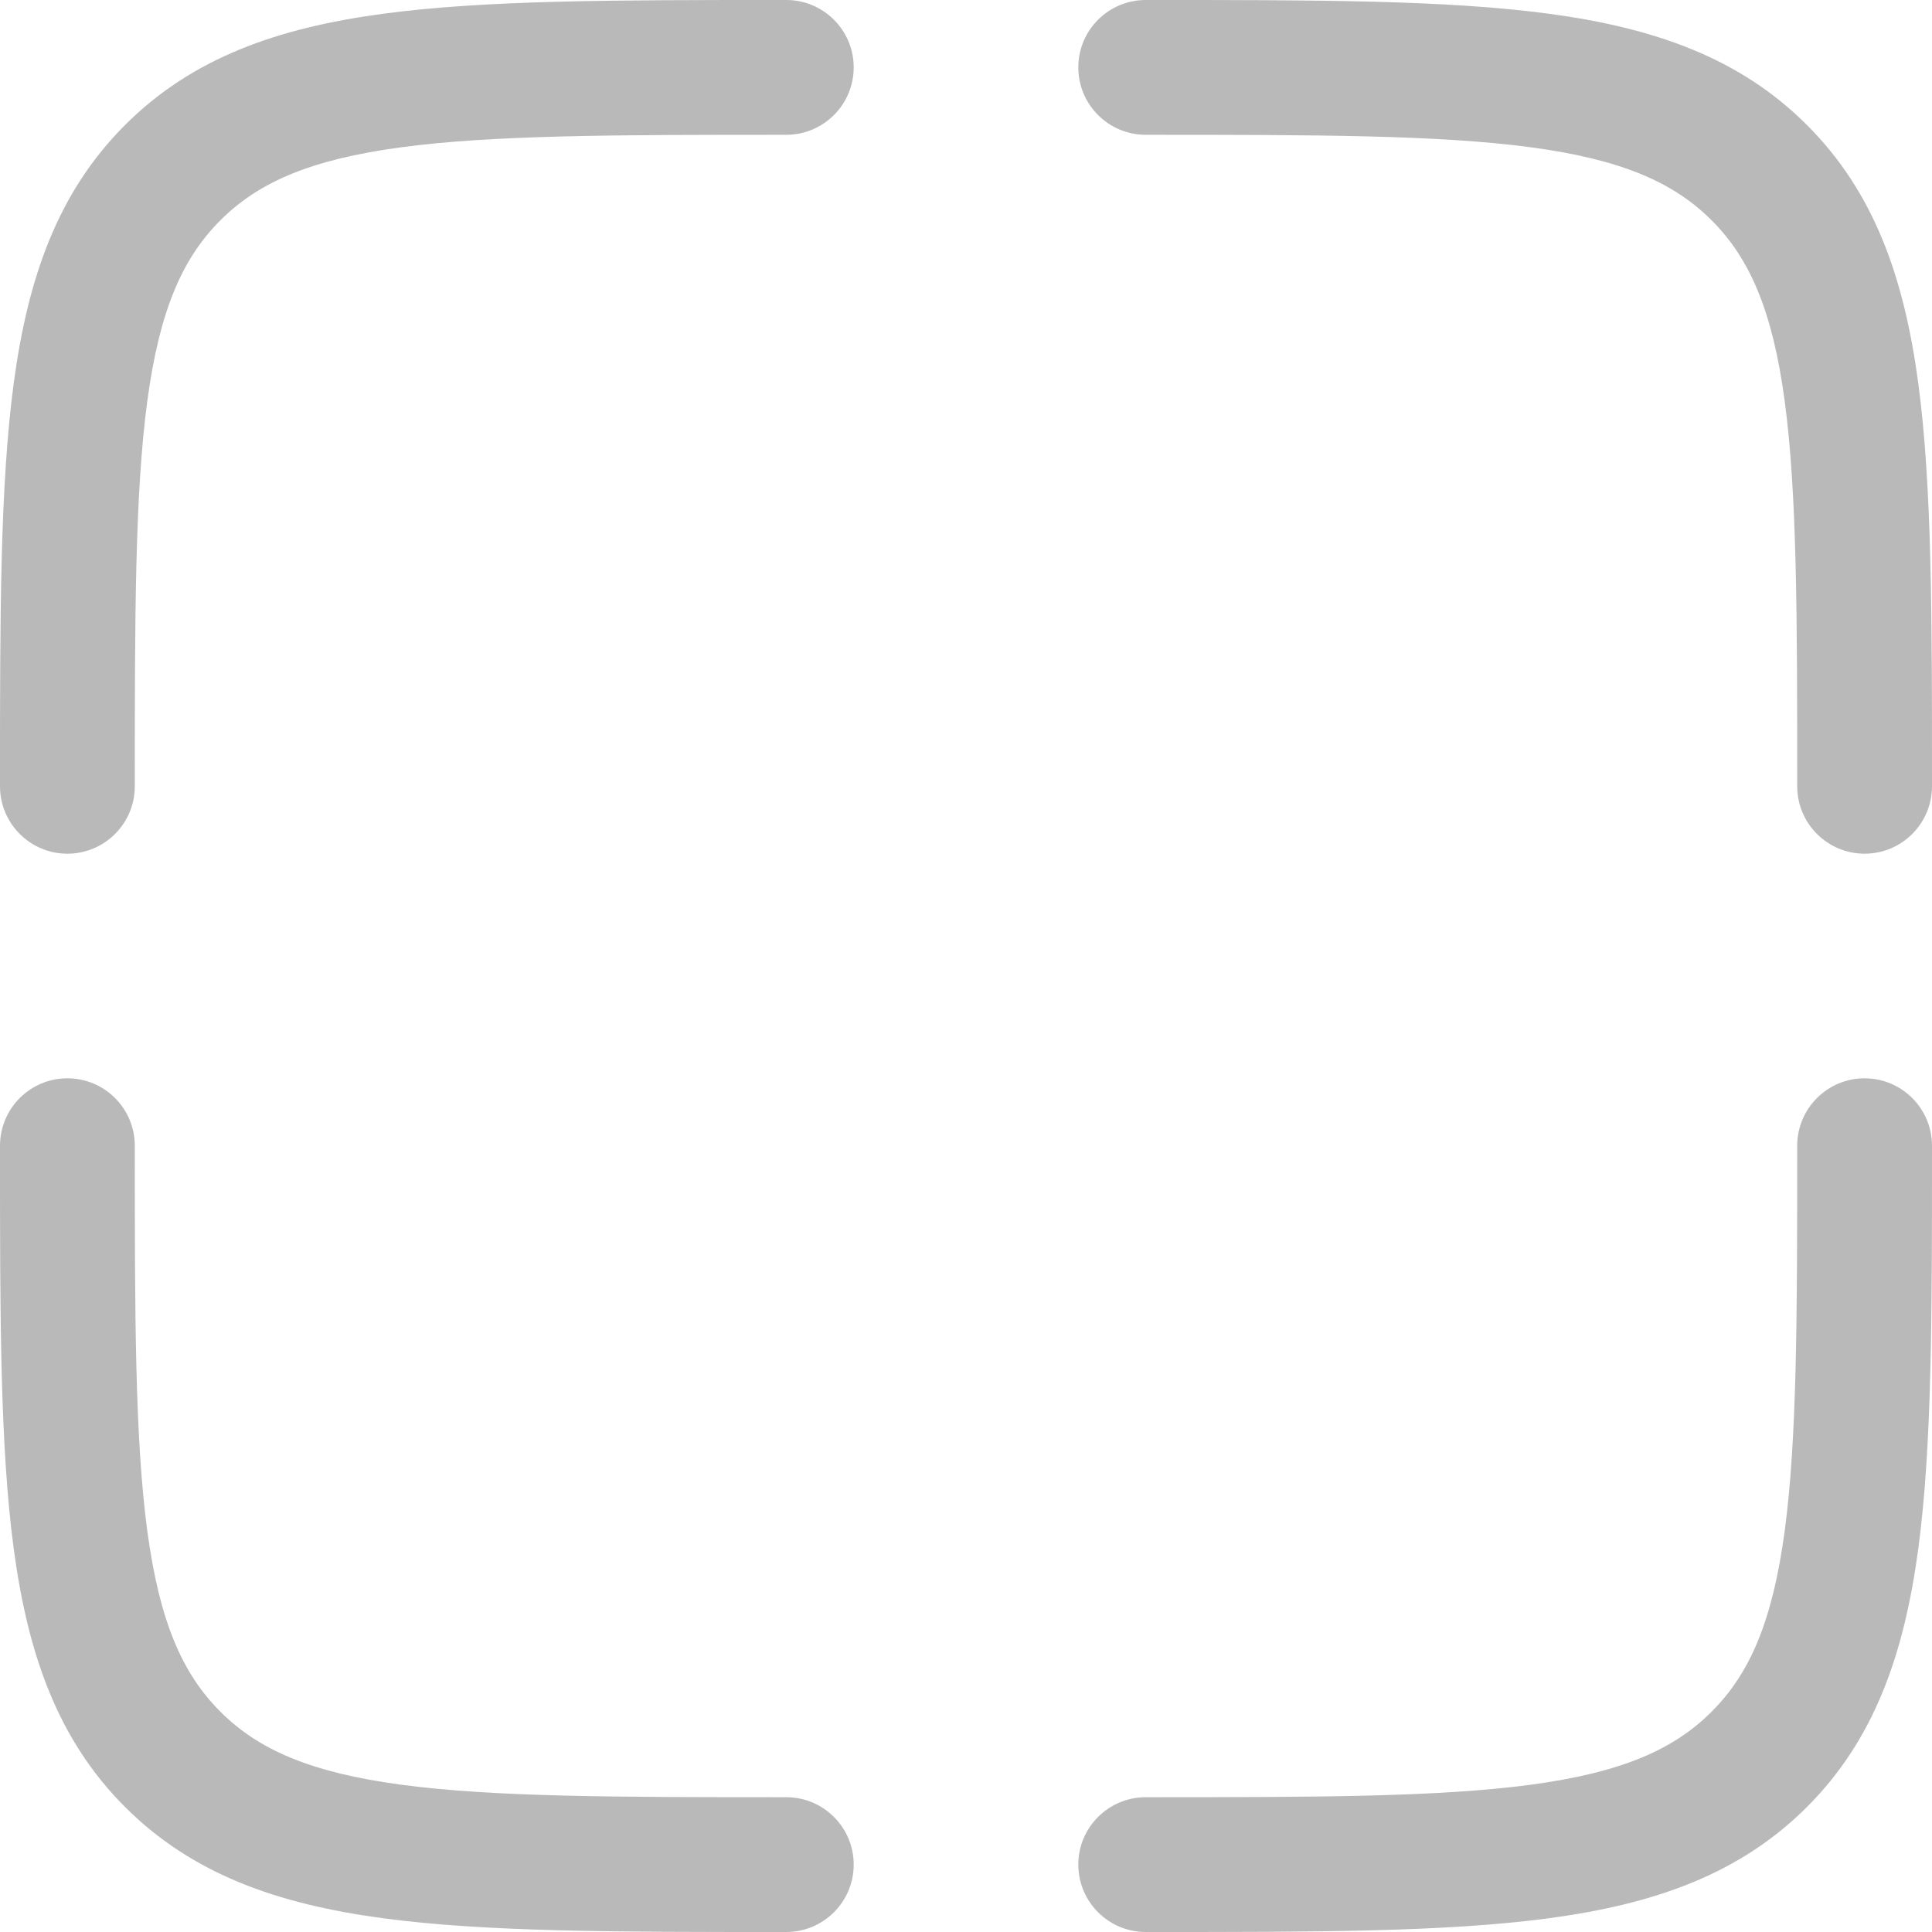
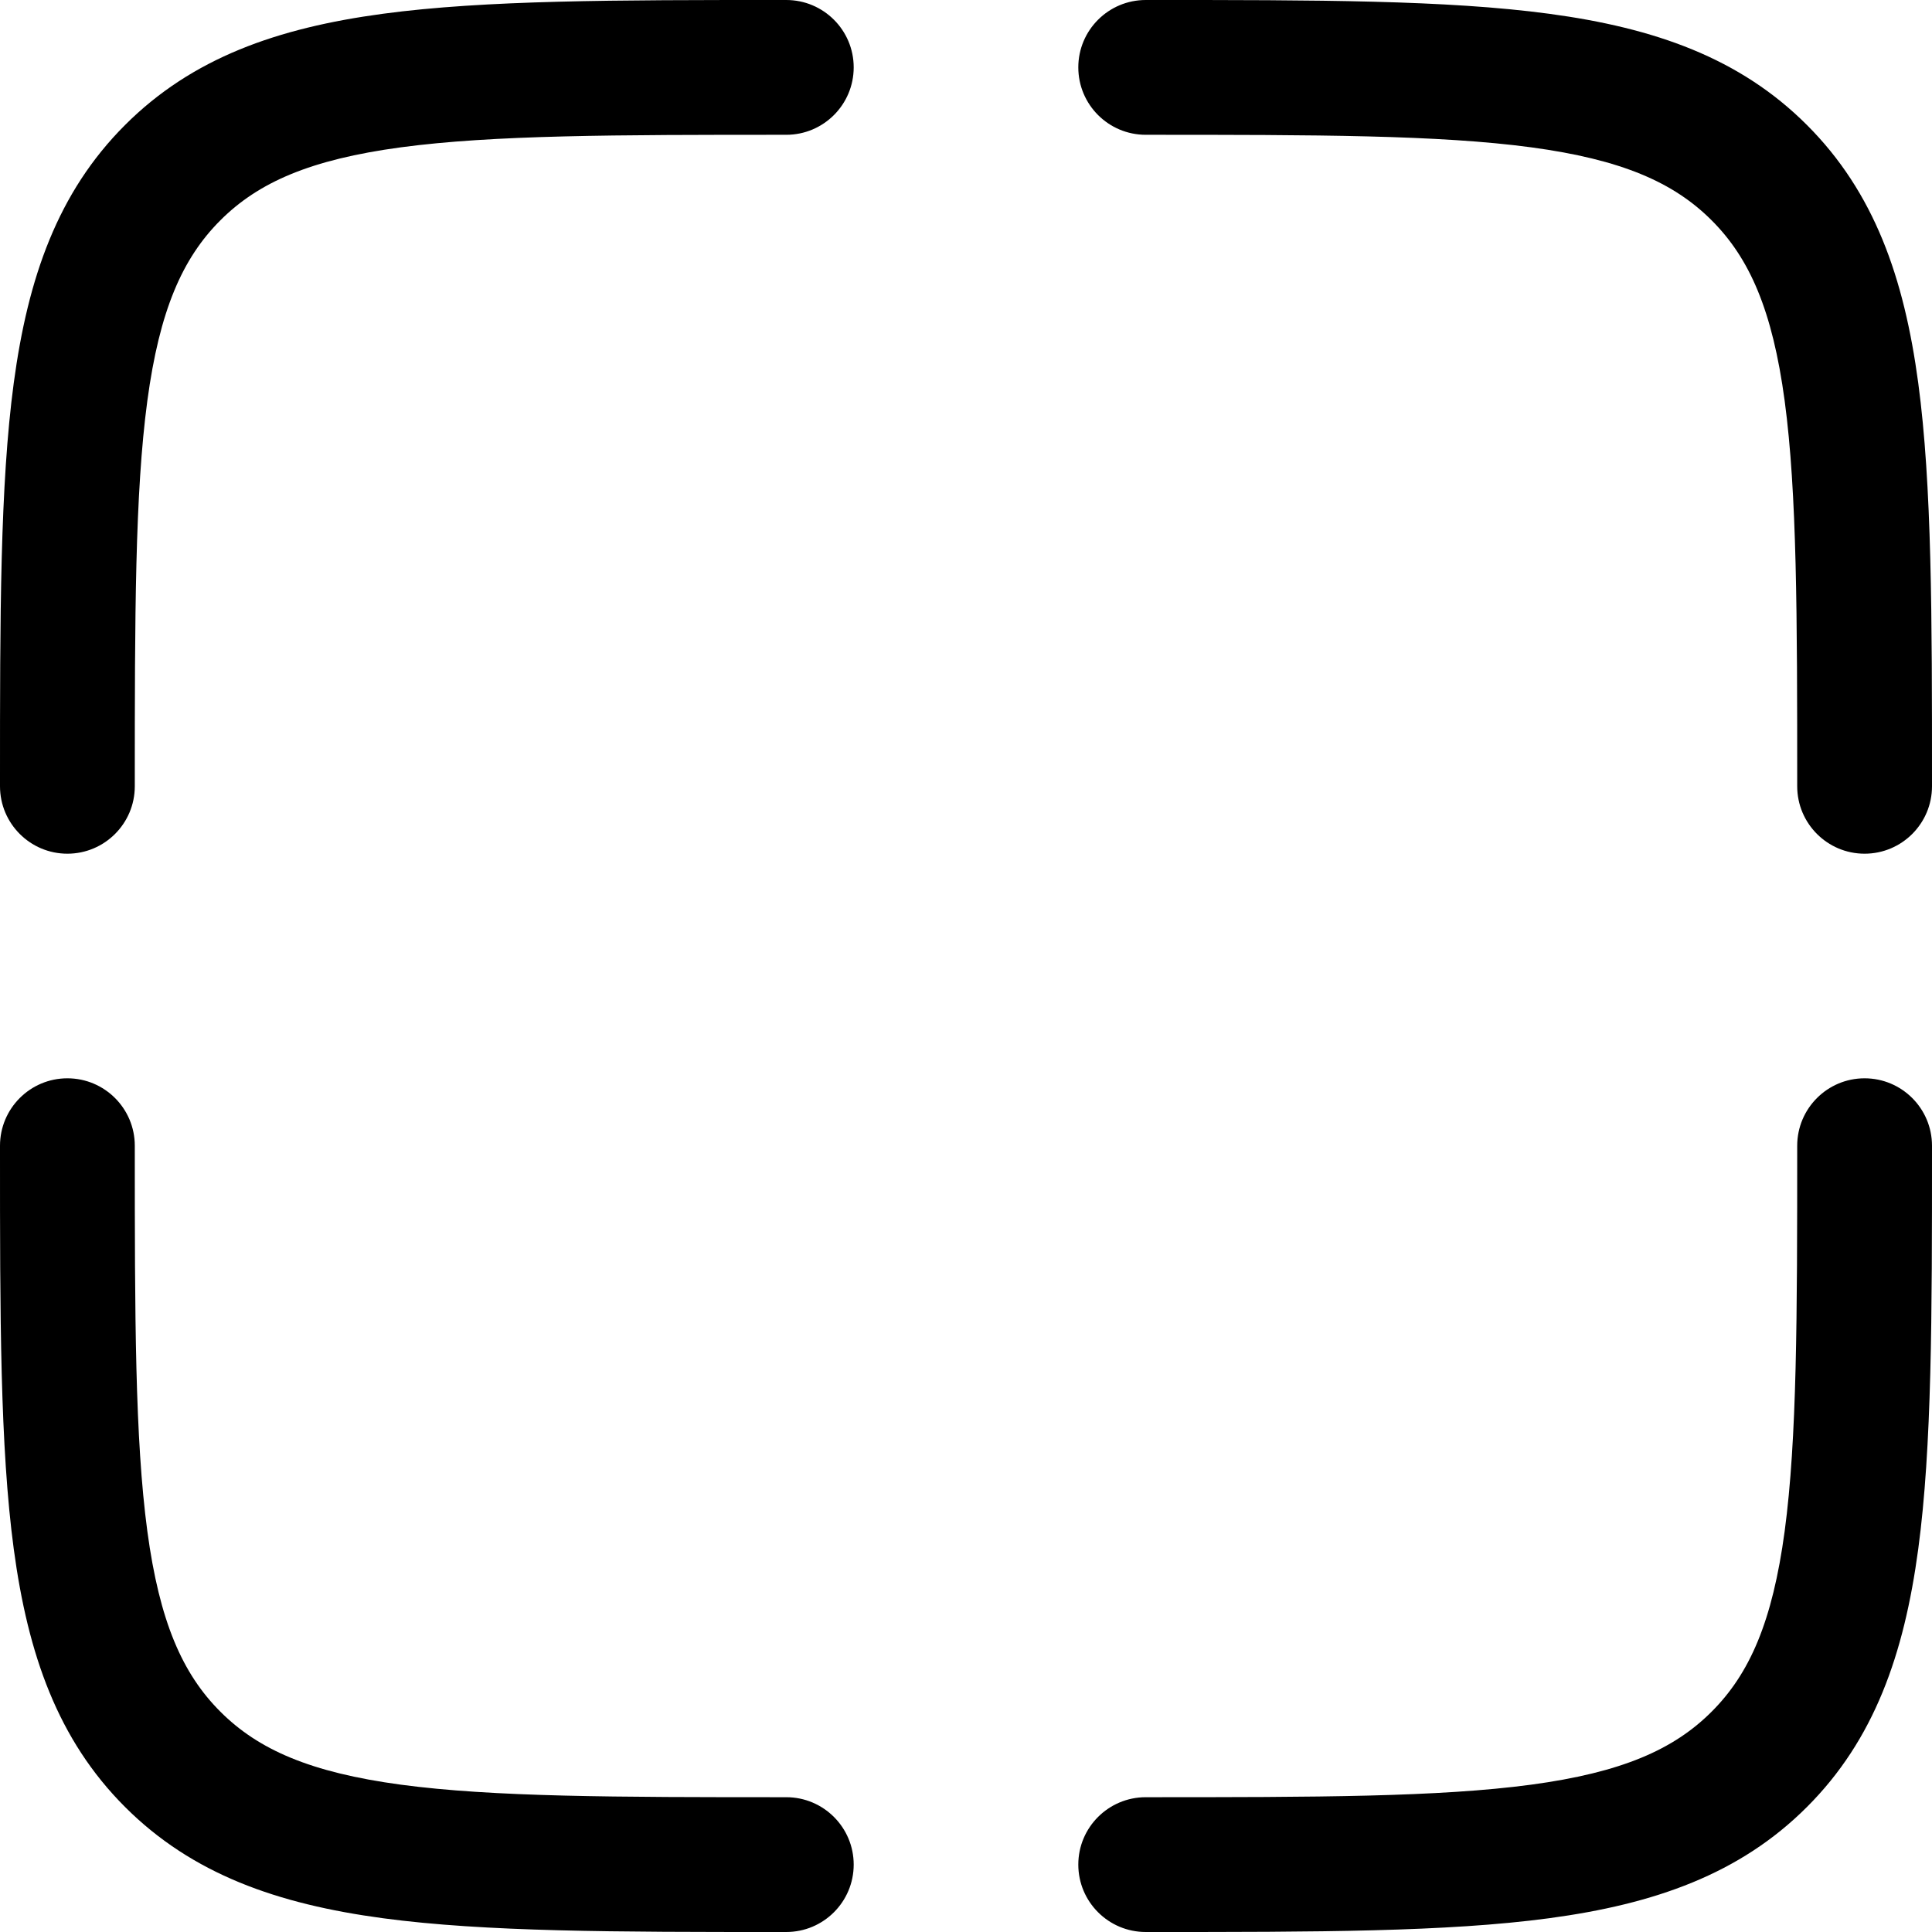
<svg xmlns="http://www.w3.org/2000/svg" width="39" height="39" viewBox="0 0 39 39" fill="none">
-   <path fill-rule="evenodd" clip-rule="evenodd" d="M15.77 8.22088e-07H15.872C16.623 8.22088e-07 17.233 0.609 17.233 1.36C17.233 2.112 16.623 2.721 15.872 2.721C12.413 2.721 9.956 2.724 8.092 2.974C6.267 3.22 5.215 3.68 4.448 4.448C3.68 5.215 3.22 6.267 2.974 8.092C2.724 9.956 2.721 12.413 2.721 15.872C2.721 16.623 2.112 17.233 1.36 17.233C0.609 17.233 8.22088e-07 16.623 8.22088e-07 15.872V15.77C-3.5457e-05 12.436 -5.37086e-05 9.796 0.278 7.729C0.564 5.603 1.166 3.881 2.524 2.524C3.881 1.166 5.603 0.564 7.729 0.278C9.796 -5.37086e-05 12.436 -3.5457e-05 15.77 8.22088e-07ZM30.908 2.974C29.044 2.724 26.587 2.721 23.128 2.721C22.377 2.721 21.767 2.112 21.767 1.36C21.767 0.609 22.377 8.22088e-07 23.128 8.22088e-07H23.23C26.564 -3.5457e-05 29.204 -5.37086e-05 31.271 0.278C33.397 0.564 35.119 1.166 36.476 2.524C37.834 3.881 38.436 5.603 38.722 7.729C39 9.796 39 12.436 39 15.77V15.872C39 16.623 38.391 17.233 37.639 17.233C36.888 17.233 36.279 16.623 36.279 15.872C36.279 12.413 36.276 9.956 36.026 8.092C35.78 6.267 35.32 5.215 34.552 4.448C33.785 3.68 32.733 3.22 30.908 2.974ZM1.36 21.767C2.112 21.767 2.721 22.377 2.721 23.128C2.721 26.587 2.724 29.044 2.974 30.908C3.22 32.733 3.68 33.785 4.448 34.552C5.215 35.32 6.267 35.78 8.092 36.026C9.956 36.276 12.413 36.279 15.872 36.279C16.623 36.279 17.233 36.888 17.233 37.639C17.233 38.391 16.623 39 15.872 39H15.77C12.436 39 9.796 39 7.729 38.722C5.603 38.436 3.881 37.834 2.524 36.476C1.166 35.119 0.564 33.397 0.278 31.271C-5.37086e-05 29.204 -3.5457e-05 26.564 8.22088e-07 23.23V23.128C8.22088e-07 22.377 0.609 21.767 1.36 21.767ZM37.639 21.767C38.391 21.767 39 22.377 39 23.128V23.23C39 26.564 39 29.204 38.722 31.271C38.436 33.397 37.834 35.119 36.476 36.476C35.119 37.834 33.397 38.436 31.271 38.722C29.204 39 26.564 39 23.23 39H23.128C22.377 39 21.767 38.391 21.767 37.639C21.767 36.888 22.377 36.279 23.128 36.279C26.587 36.279 29.044 36.276 30.908 36.026C32.733 35.78 33.785 35.32 34.552 34.552C35.32 33.785 35.78 32.733 36.026 30.908C36.276 29.044 36.279 26.587 36.279 23.128C36.279 22.377 36.888 21.767 37.639 21.767Z" fill="#B9B9B9" />
+   <path fill-rule="evenodd" clip-rule="evenodd" d="M15.77 8.22088e-07H15.872C16.623 8.22088e-07 17.233 0.609 17.233 1.36C17.233 2.112 16.623 2.721 15.872 2.721C12.413 2.721 9.956 2.724 8.092 2.974C6.267 3.22 5.215 3.68 4.448 4.448C3.68 5.215 3.22 6.267 2.974 8.092C2.724 9.956 2.721 12.413 2.721 15.872C2.721 16.623 2.112 17.233 1.36 17.233C0.609 17.233 8.22088e-07 16.623 8.22088e-07 15.872V15.77C-3.5457e-05 12.436 -5.37086e-05 9.796 0.278 7.729C0.564 5.603 1.166 3.881 2.524 2.524C3.881 1.166 5.603 0.564 7.729 0.278C9.796 -5.37086e-05 12.436 -3.5457e-05 15.77 8.22088e-07ZM30.908 2.974C29.044 2.724 26.587 2.721 23.128 2.721C22.377 2.721 21.767 2.112 21.767 1.36C21.767 0.609 22.377 8.22088e-07 23.128 8.22088e-07H23.23C26.564 -3.5457e-05 29.204 -5.37086e-05 31.271 0.278C33.397 0.564 35.119 1.166 36.476 2.524C37.834 3.881 38.436 5.603 38.722 7.729C39 9.796 39 12.436 39 15.77V15.872C39 16.623 38.391 17.233 37.639 17.233C36.888 17.233 36.279 16.623 36.279 15.872C36.279 12.413 36.276 9.956 36.026 8.092C35.78 6.267 35.32 5.215 34.552 4.448C33.785 3.68 32.733 3.22 30.908 2.974ZM1.36 21.767C2.112 21.767 2.721 22.377 2.721 23.128C2.721 26.587 2.724 29.044 2.974 30.908C3.22 32.733 3.68 33.785 4.448 34.552C5.215 35.32 6.267 35.78 8.092 36.026C9.956 36.276 12.413 36.279 15.872 36.279C16.623 36.279 17.233 36.888 17.233 37.639C17.233 38.391 16.623 39 15.872 39H15.77C12.436 39 9.796 39 7.729 38.722C5.603 38.436 3.881 37.834 2.524 36.476C1.166 35.119 0.564 33.397 0.278 31.271C-5.37086e-05 29.204 -3.5457e-05 26.564 8.22088e-07 23.23V23.128C8.22088e-07 22.377 0.609 21.767 1.36 21.767ZM37.639 21.767C38.391 21.767 39 22.377 39 23.128V23.23C39 26.564 39 29.204 38.722 31.271C38.436 33.397 37.834 35.119 36.476 36.476C35.119 37.834 33.397 38.436 31.271 38.722C29.204 39 26.564 39 23.23 39H23.128C22.377 39 21.767 38.391 21.767 37.639C21.767 36.888 22.377 36.279 23.128 36.279C26.587 36.279 29.044 36.276 30.908 36.026C32.733 35.78 33.785 35.32 34.552 34.552C35.32 33.785 35.78 32.733 36.026 30.908C36.276 29.044 36.279 26.587 36.279 23.128C36.279 22.377 36.888 21.767 37.639 21.767Z" fill="currentColor" />
</svg>
